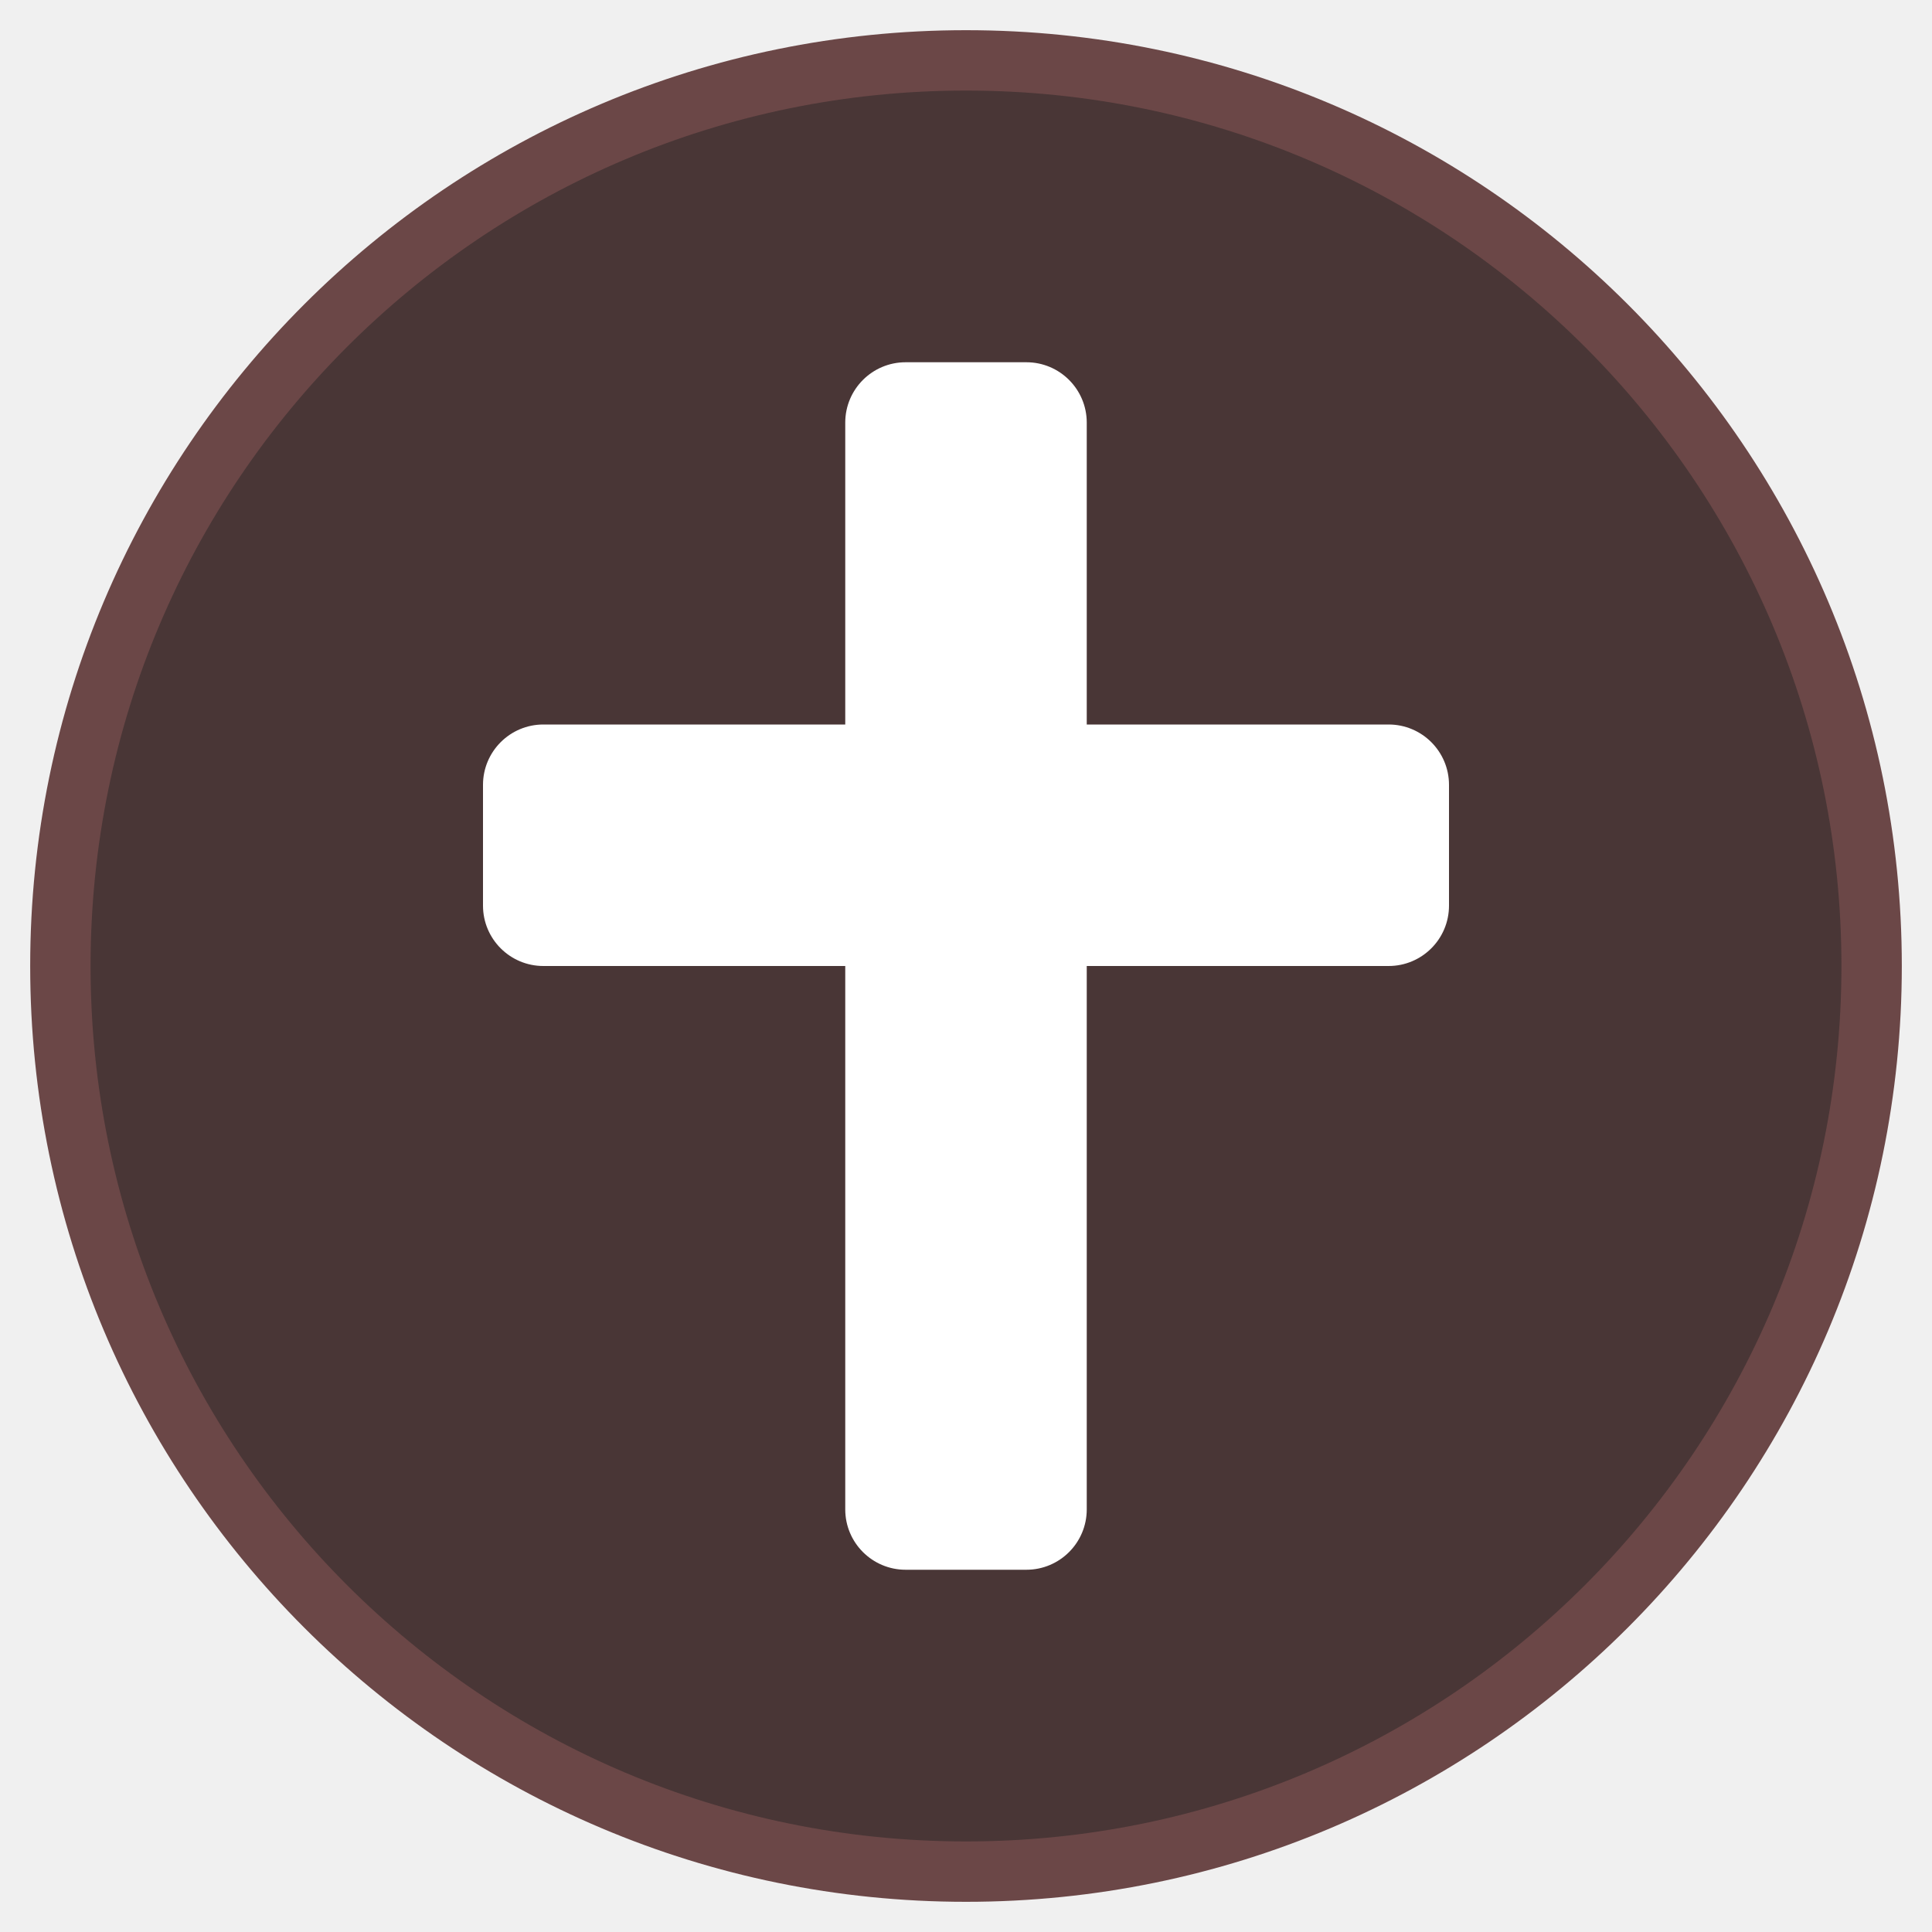
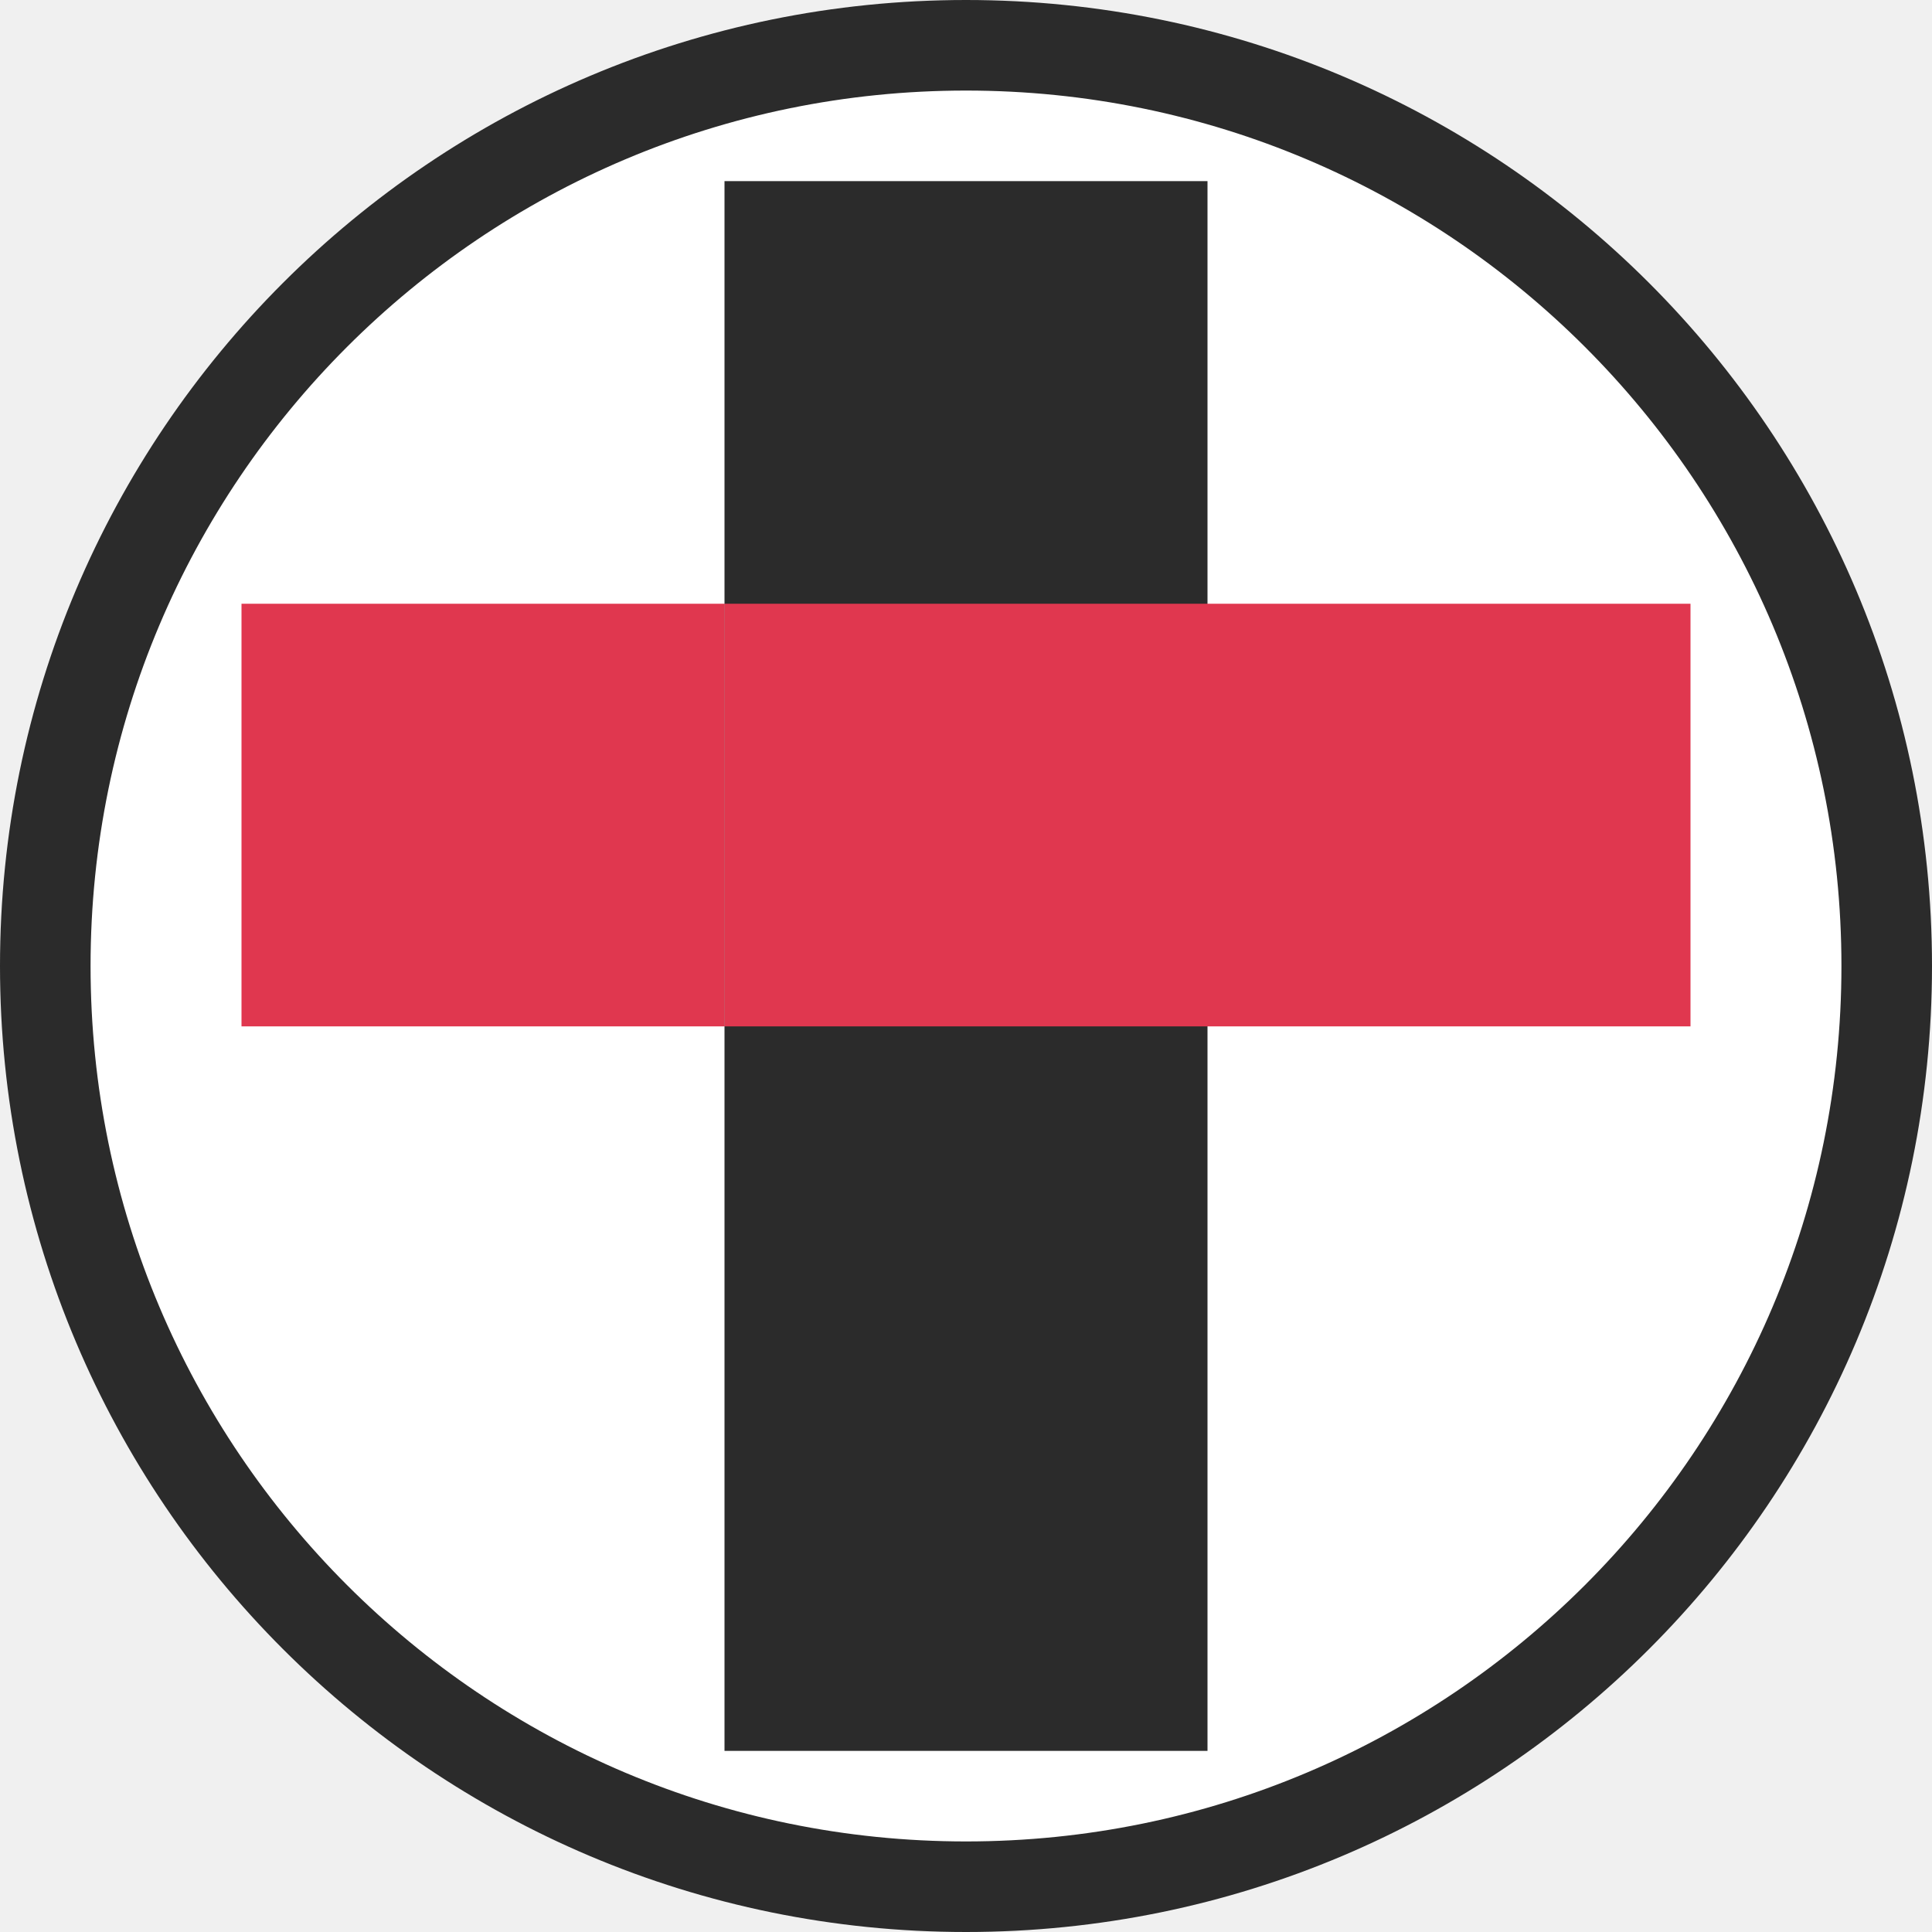
- <svg xmlns="http://www.w3.org/2000/svg" width="32" height="32" viewBox="0 0 32 32">
-   <circle cx="16" cy="16" r="15" fill="hsl(0 15% 25%)" stroke="hsl(0 20% 35%)" stroke-width="1" />
-   <rect x="14" y="6" width="4" height="20" rx="1" fill="white" />
-   <rect x="8" y="12" width="16" height="4" rx="1" fill="white" />
+ <svg xmlns="http://www.w3.org/2000/svg" viewBox="0 0 32 32" width="32" height="32" role="img" aria-label="St Matt's Taitā">
+   <circle cx="16" cy="16" r="15.25" fill="#ffffff" stroke="#2b2b2b" stroke-width="1.5" />
+   <rect x="12" y="3" width="8" height="26" fill="#2b2b2b" />
+   <rect x="4" y="10" width="8" height="7" fill="#e0374f" />
+   <rect x="12" y="10" width="16" height="7" fill="#e0374f" />
</svg>
